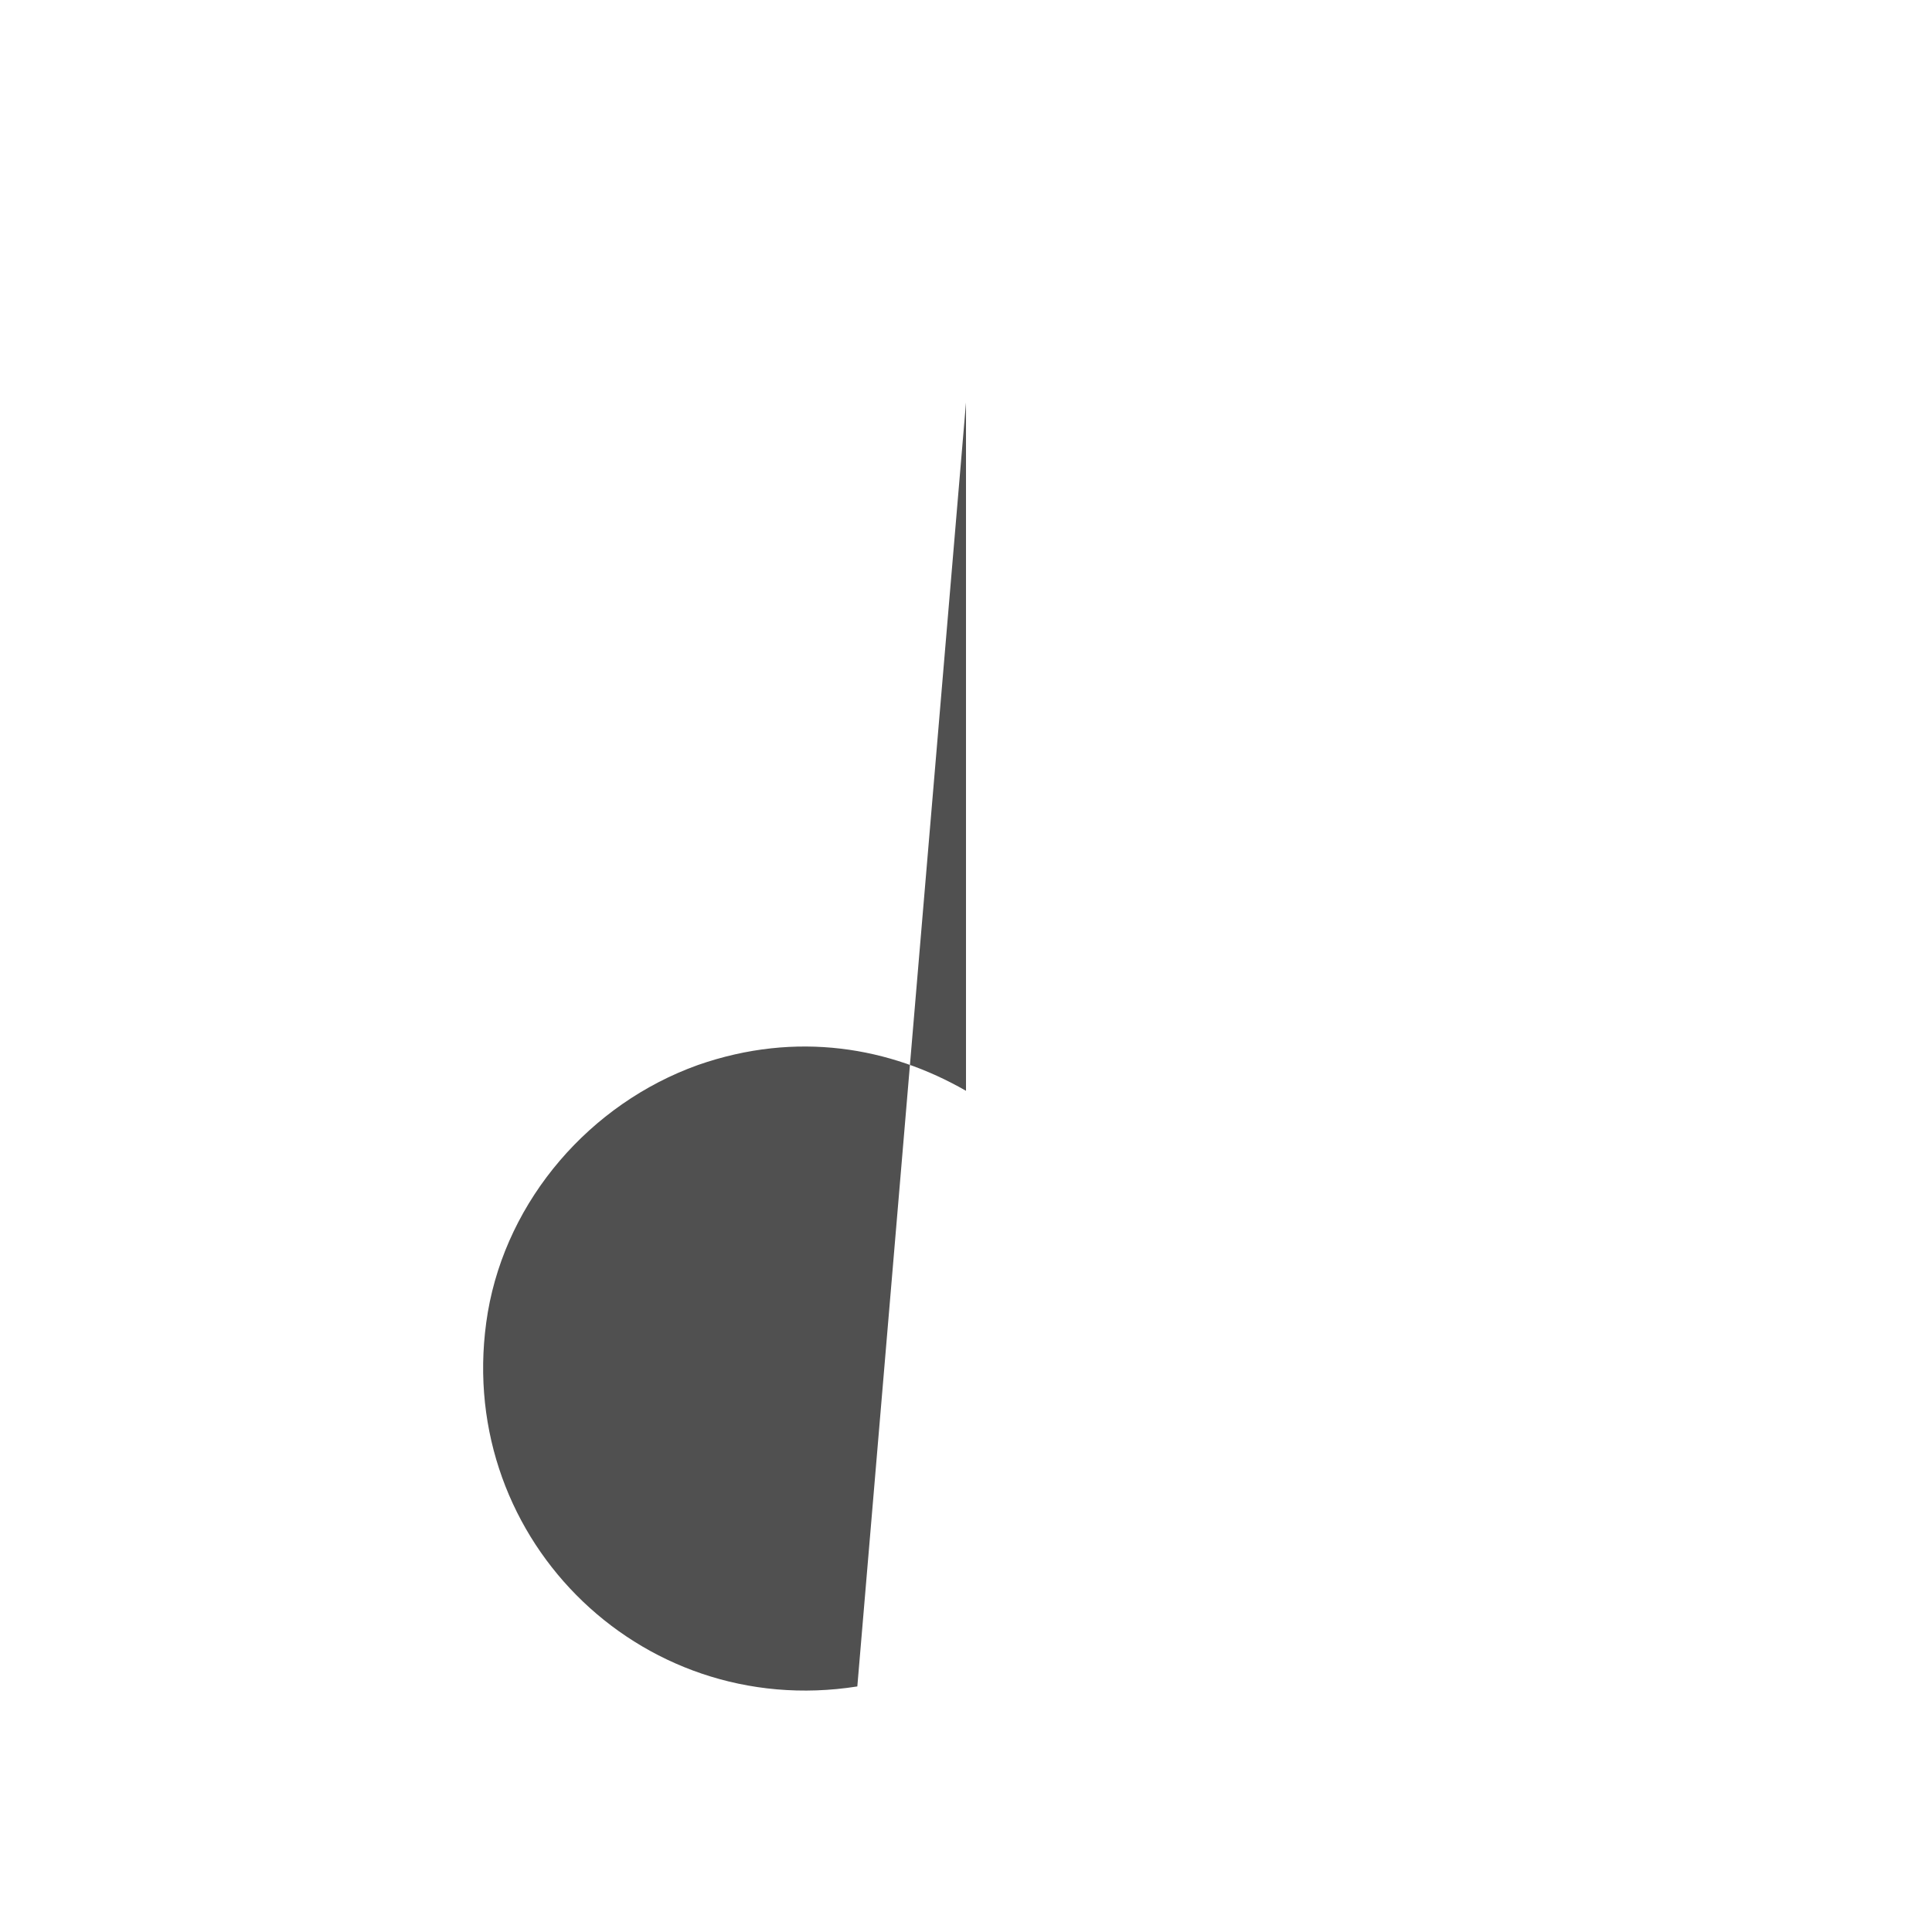
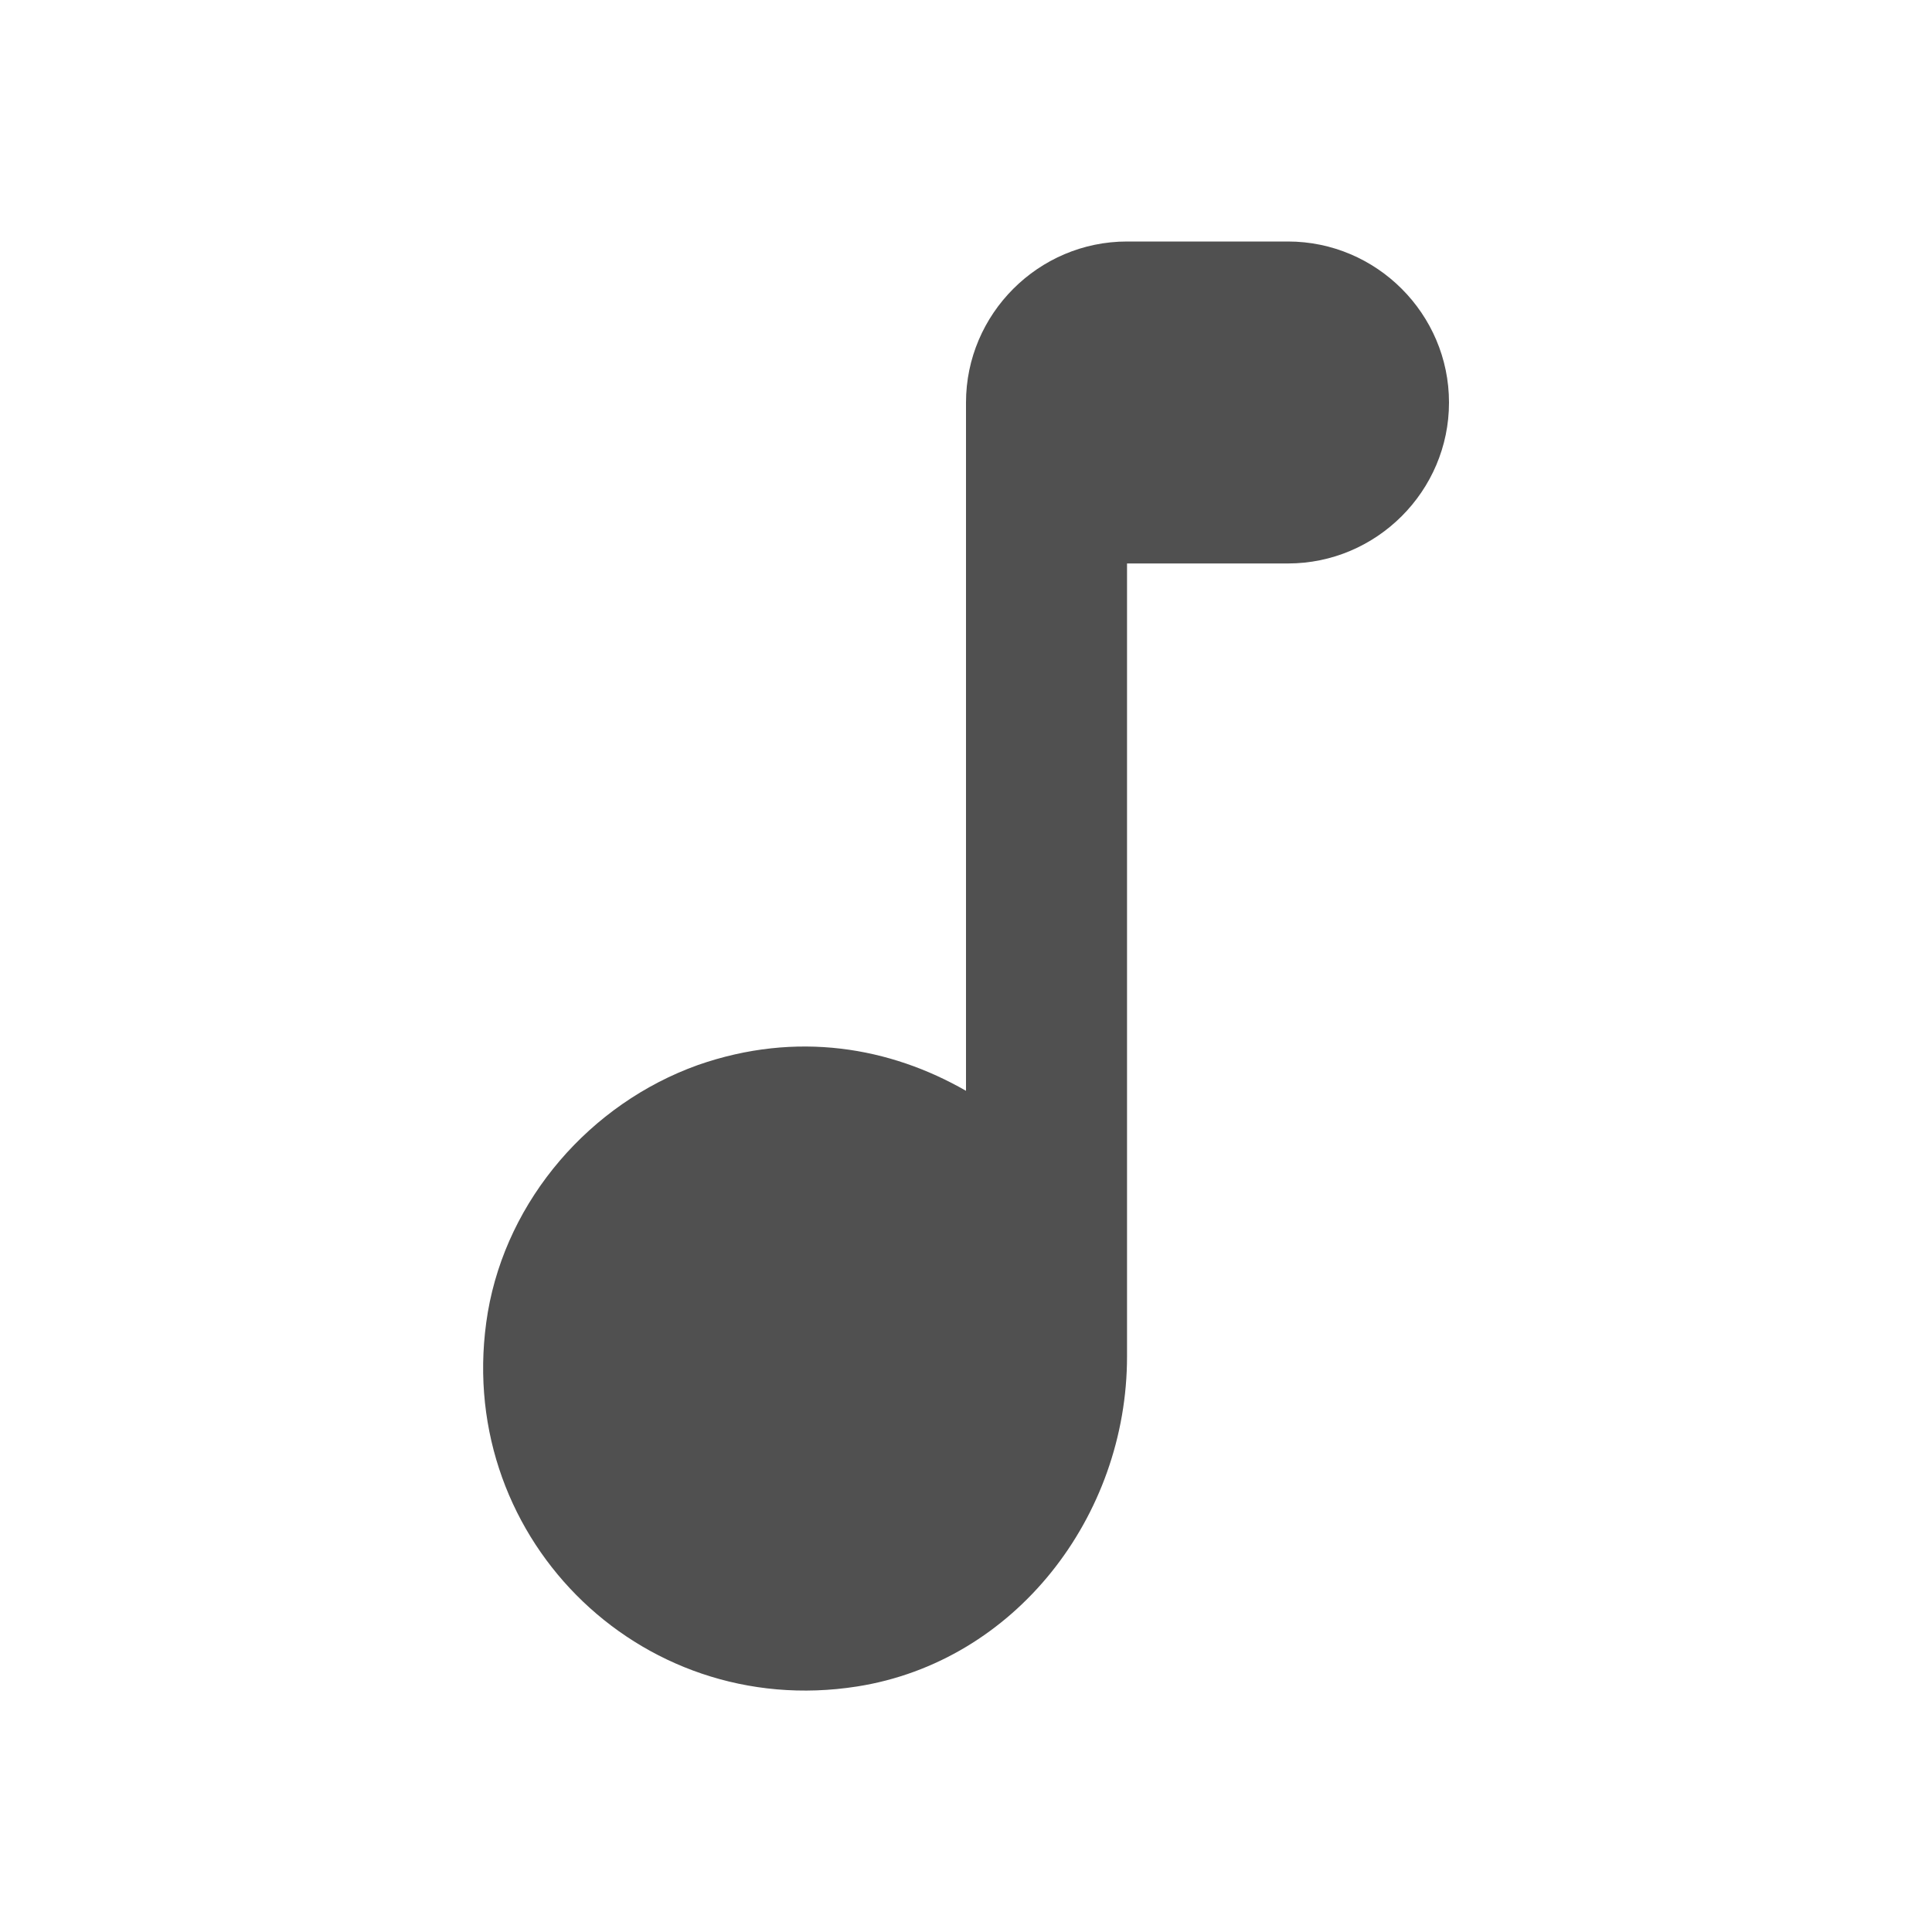
<svg xmlns="http://www.w3.org/2000/svg" width="20px" height="20px" viewBox="0 0 20 20" version="1.1">
  <g id="Page-1" stroke="none" stroke-width="1" fill="none" fill-rule="evenodd">
    <g id="v_3.4" transform="translate(-363, -634)">
      <g id="Group-14-Copy" transform="translate(20, 563)">
        <g id="Group-10" transform="translate(0, 57)">
          <g id="music_note_black_24dp" transform="translate(343, 14)">
-             <polygon id="Path" points="0 0 20 0 20 20 0 20" />
-             <path d="M10,4.167 L10,11.292 C9.217,10.842 8.25,10.667 7.225,11.025 C6.108,11.425 5.25,12.417 5.05,13.583 C4.667,15.867 6.6,17.817 8.875,17.458 C10.508,17.2 11.667,15.7 + 11.667,14.042 L11.667,5.833 L13.333,5.833 C14.25,5.833 15,5.083 15,4.167 C15,3.25 14.25,2.5 13.333,2.5 L11.667,2.5 C10.75,2.5 10,3.25 10,4.167 Z" id="Path" fill="#505050" fill-rule="nonzero" />
+             <polygon id="Path1" points="0 0 20 0 20 20 0 20" />
+             <path d="M10,4.167 L10,11.292 C9.217,10.842 8.25,10.667 7.225,11.025 C6.108,11.425 5.25,12.417 5.05,13.583 C4.667,15.867 6.6,17.817 8.875,17.458 C10.508,17.2 11.667,15.7 11.667,14.042 L11.667,5.833 L13.333,5.833 C14.25,5.833 15,5.083 15,4.167 C15,3.25 14.25,2.5 13.333,2.5 L11.667,2.5 C10.75,2.5 10,3.25 10,4.167 Z" id="Path" fill="#505050" fill-rule="nonzero" />
          </g>
        </g>
      </g>
    </g>
  </g>
</svg>
